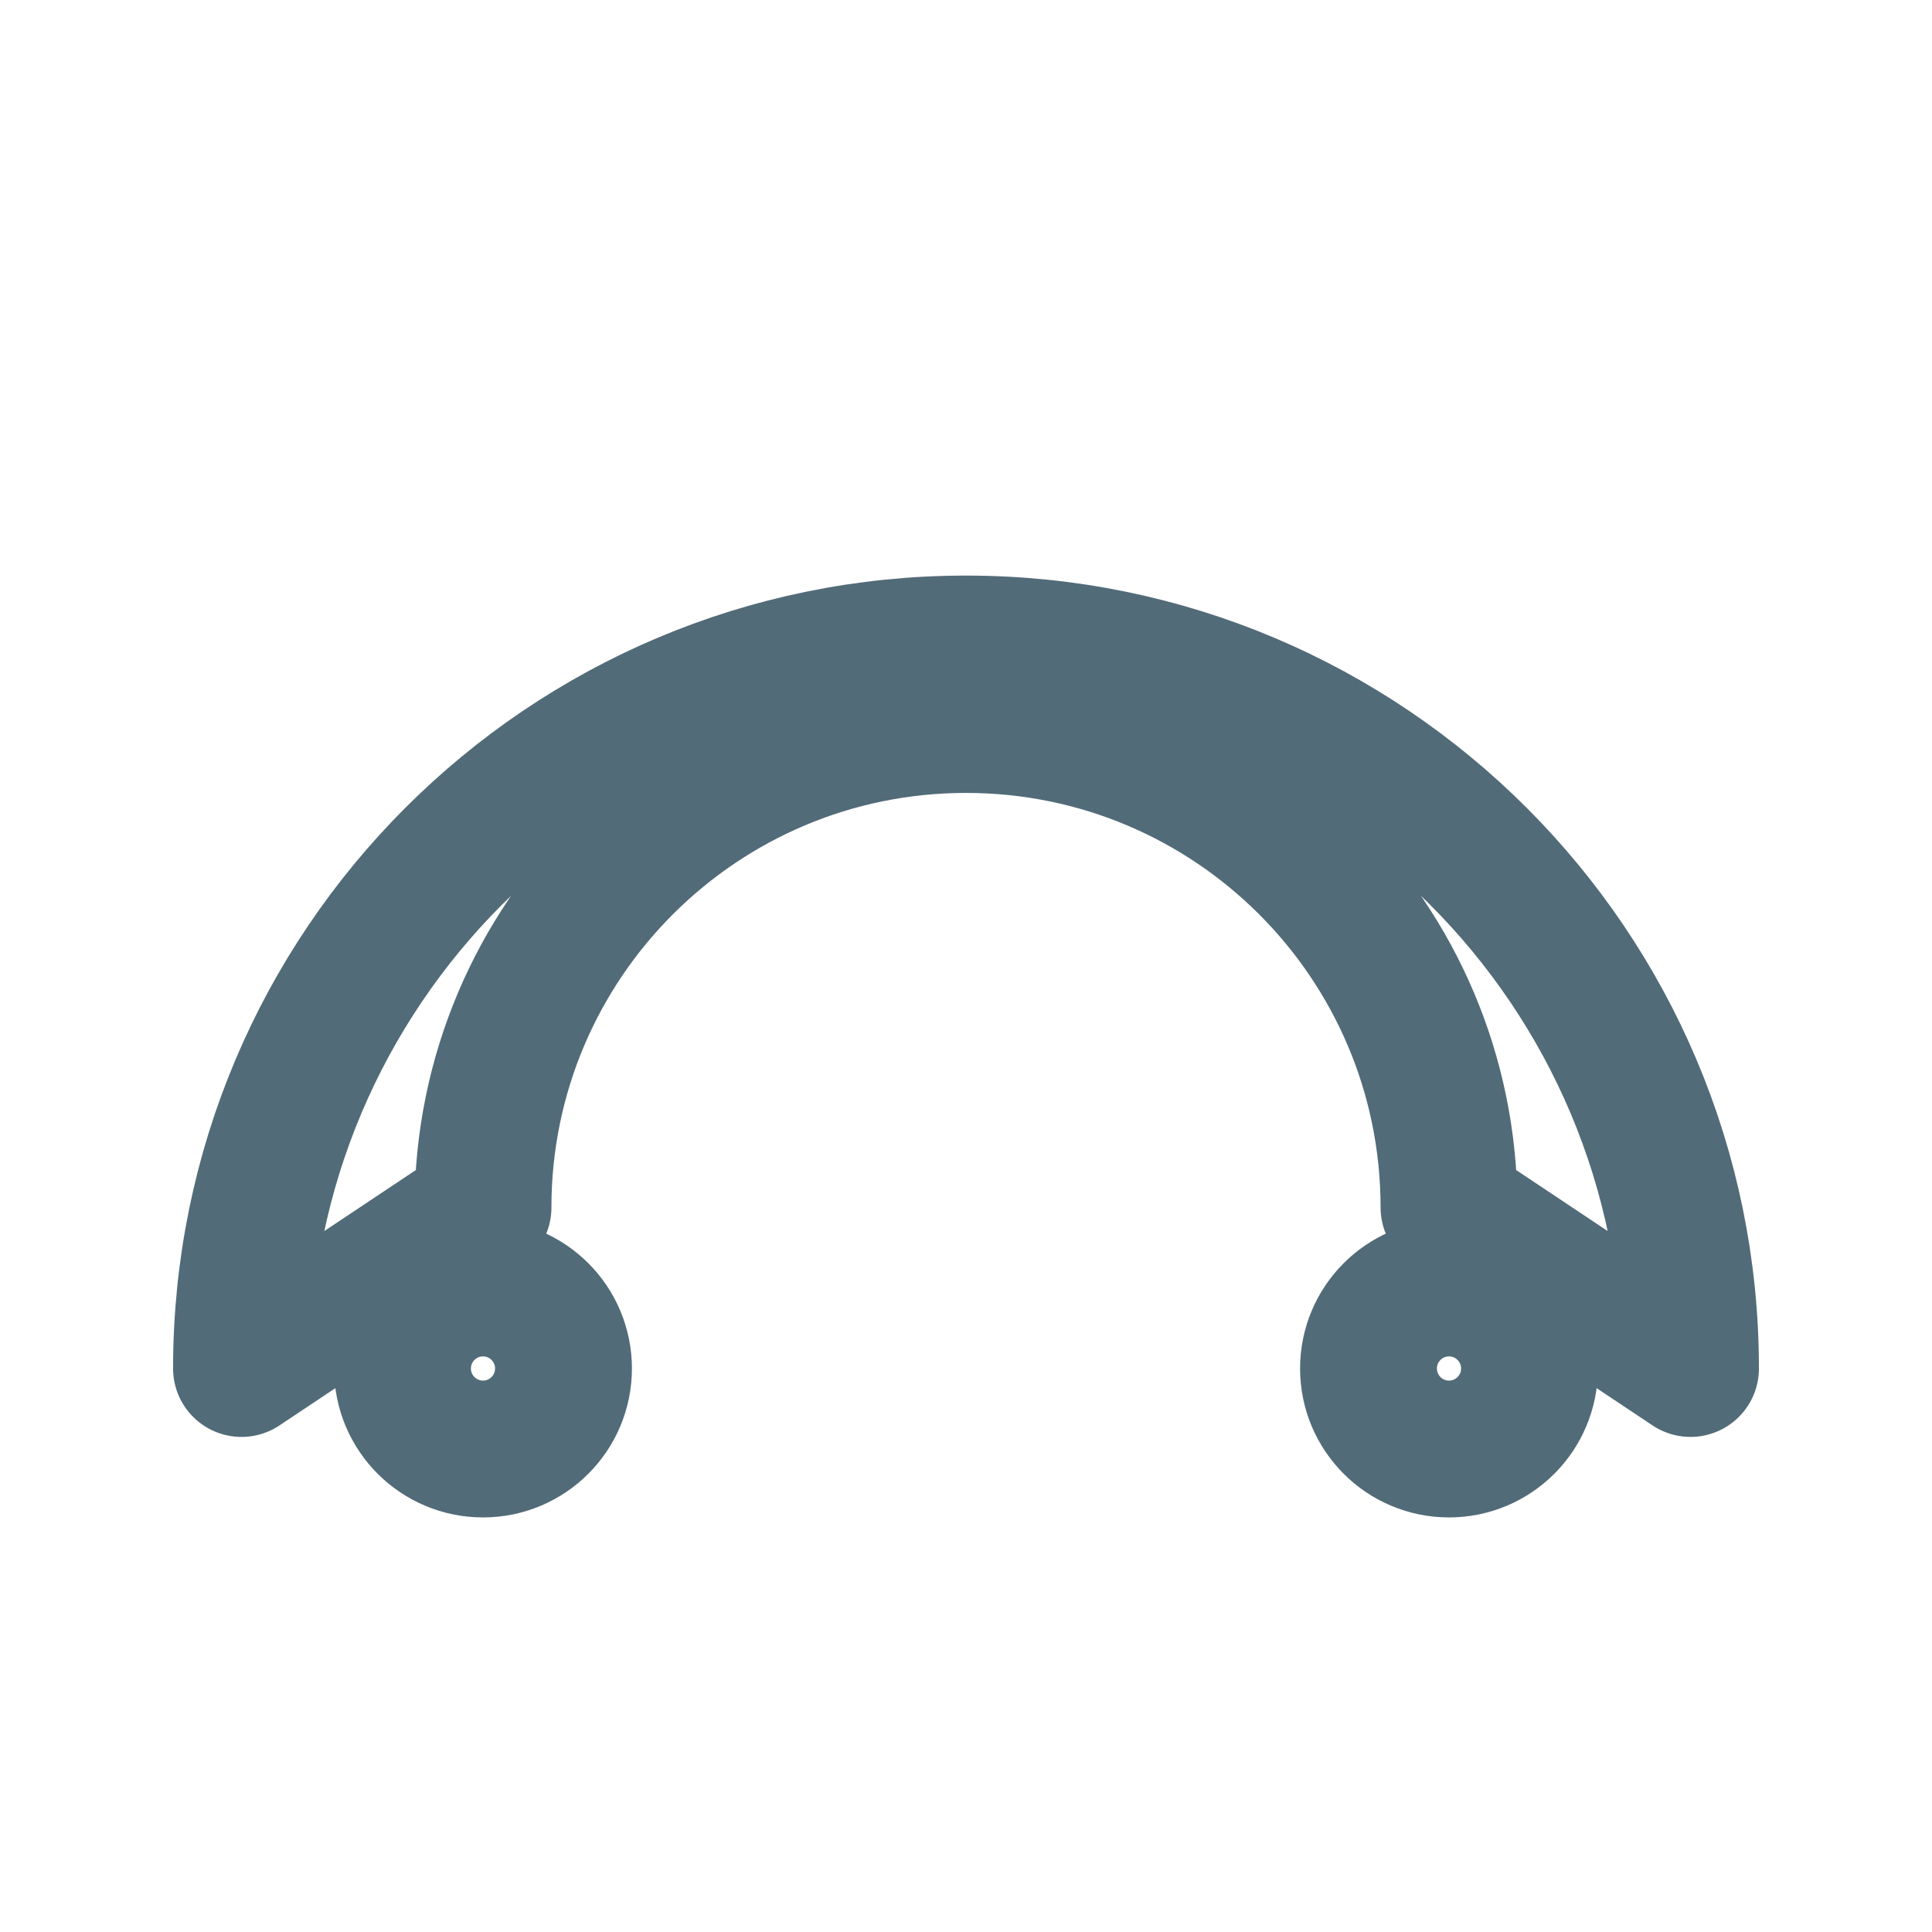
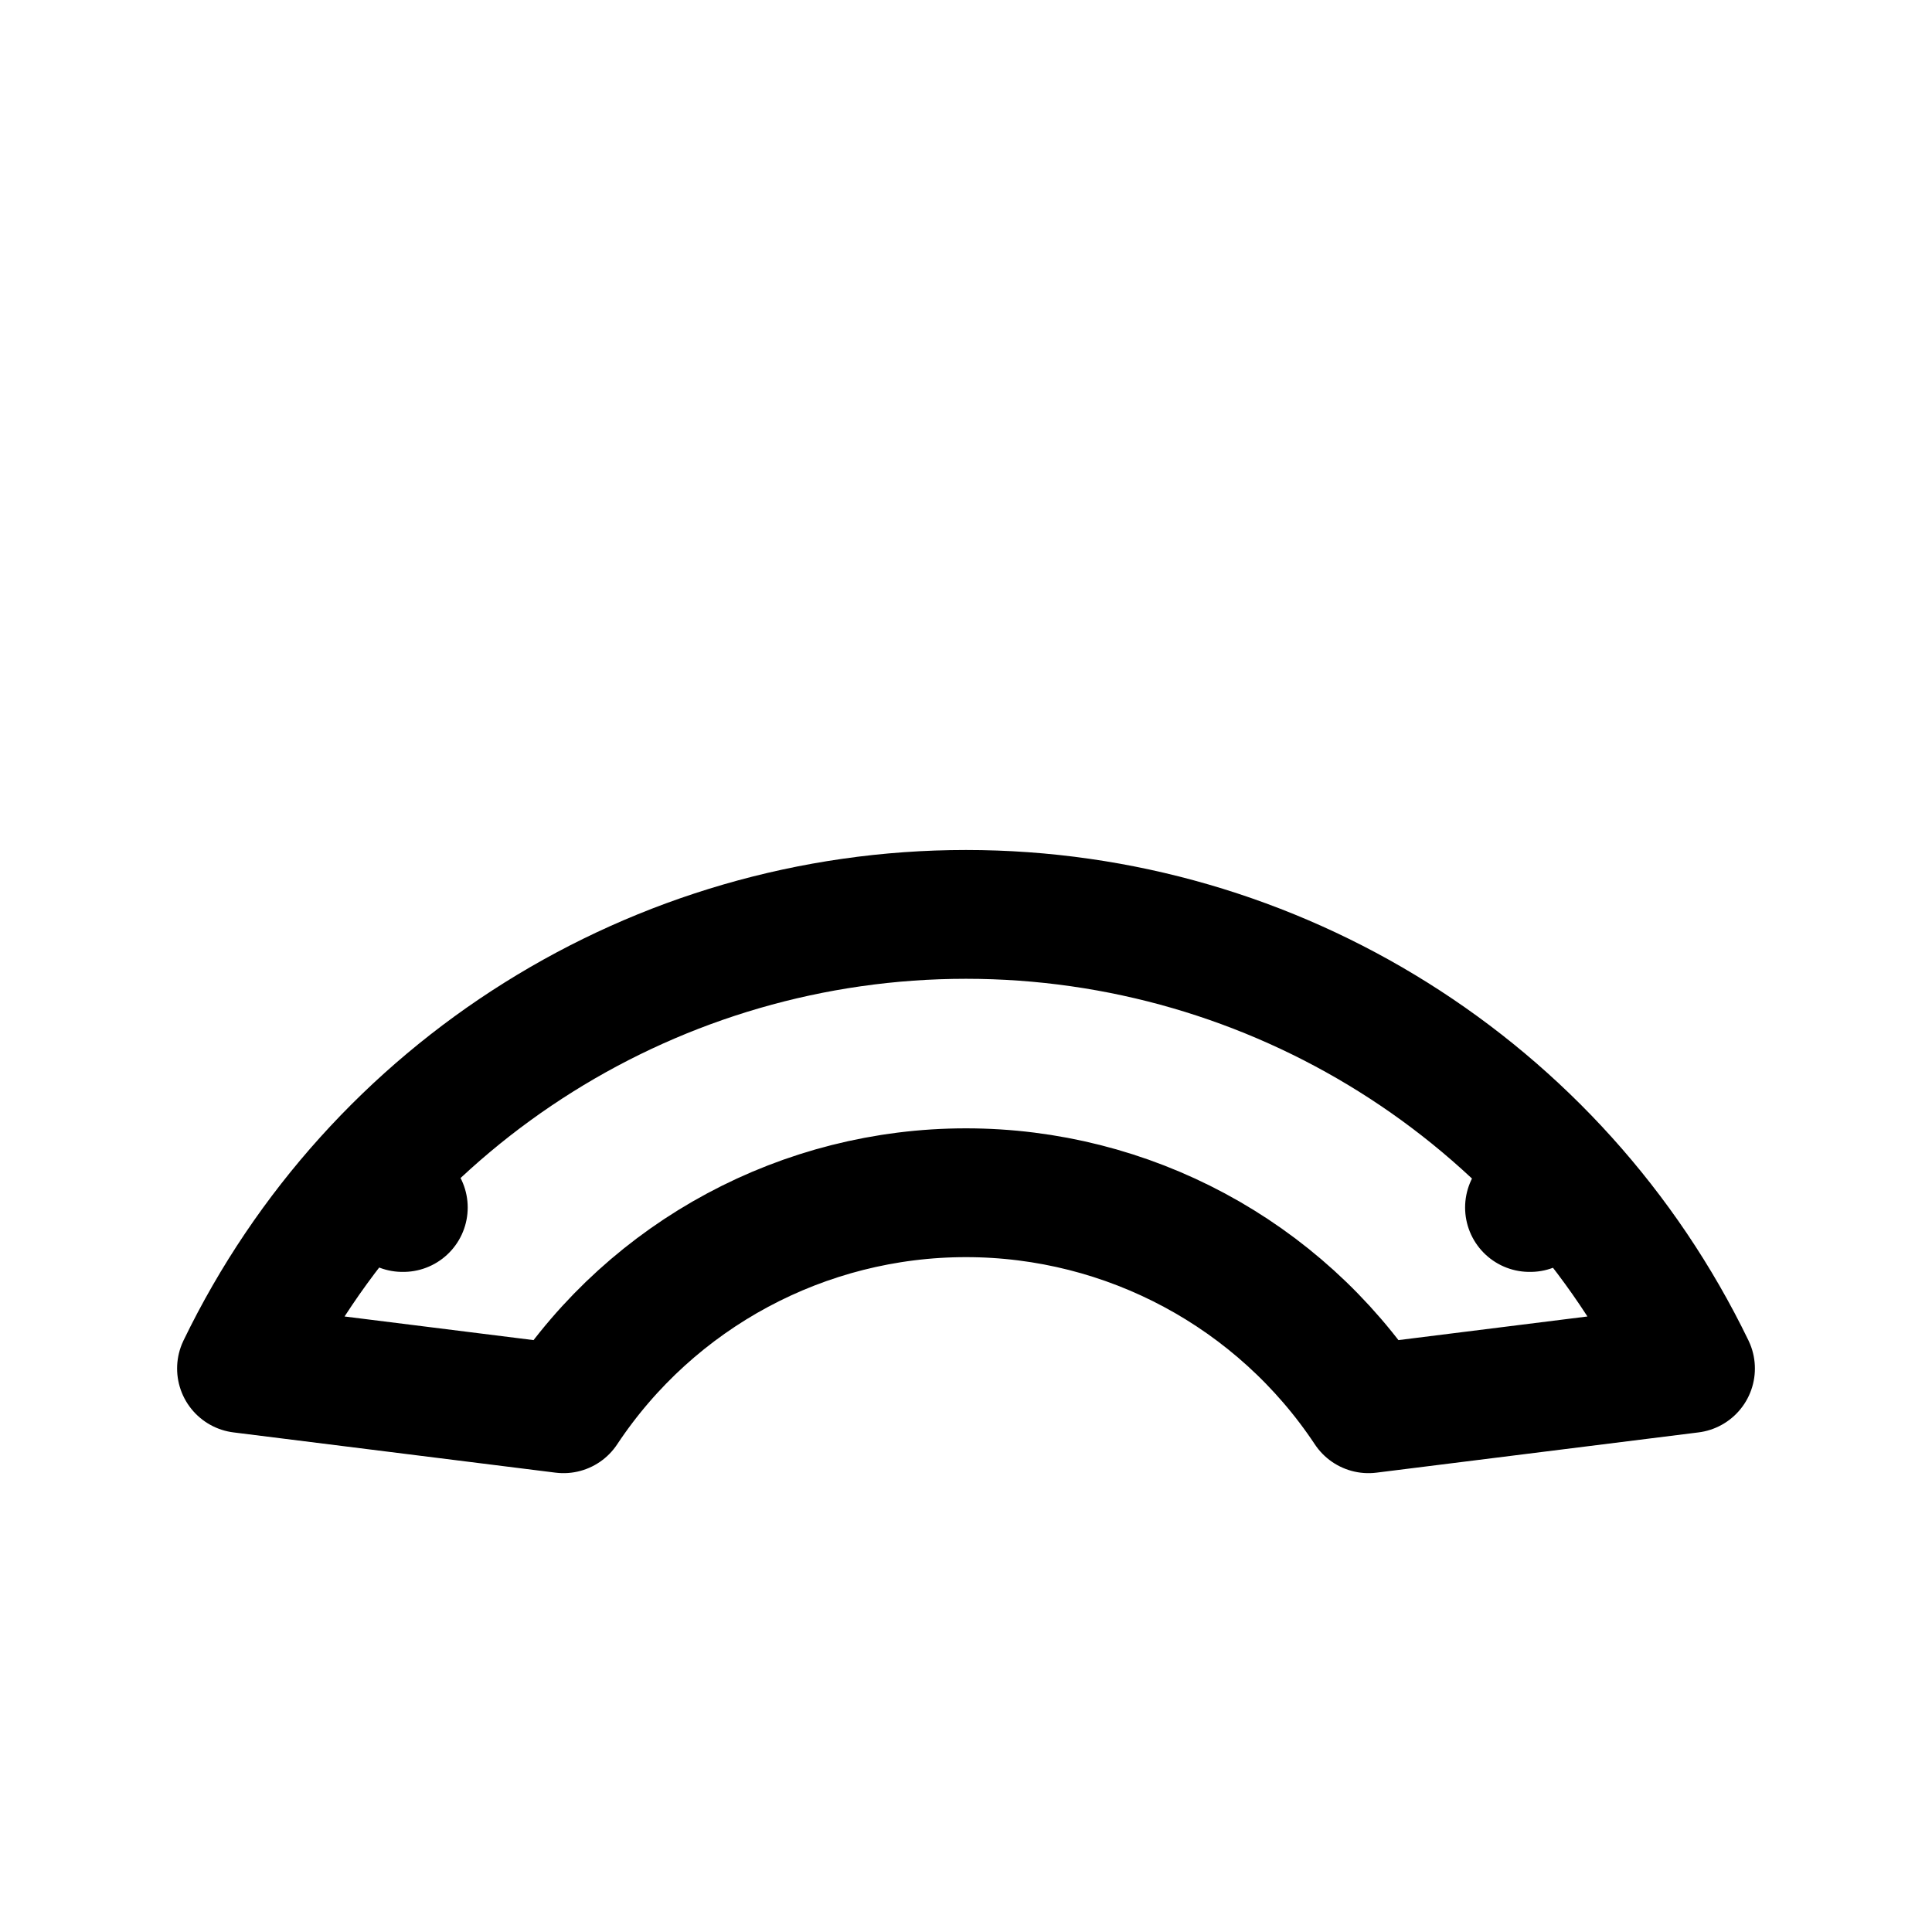
- <svg xmlns="http://www.w3.org/2000/svg" viewBox="0 0 24 24" fill="none" stroke="#526b78" stroke-width="1.7" stroke-linecap="round" stroke-linejoin="round">
-   <path d="M3 17a9 9 0 0 1 18 0l-3-2a6 6 0 0 0-12 0z M6 16a1 1 0 1 0 0 2a1 1 0 1 0 0-2 M18 16a1 1 0 1 0 0 2a1 1 0 1 0 0-2" />
+ <svg xmlns="http://www.w3.org/2000/svg" viewBox="0 0 24 24" fill="none" stroke="currentColor" stroke-width="1.6" stroke-linecap="round" stroke-linejoin="round">
+   <path d="M3 17a10 10 0 0 1 18 0l-4 .5a6 6 0 0 0-10 0Z M5 15h.01 M19 15h.01" />
</svg>
